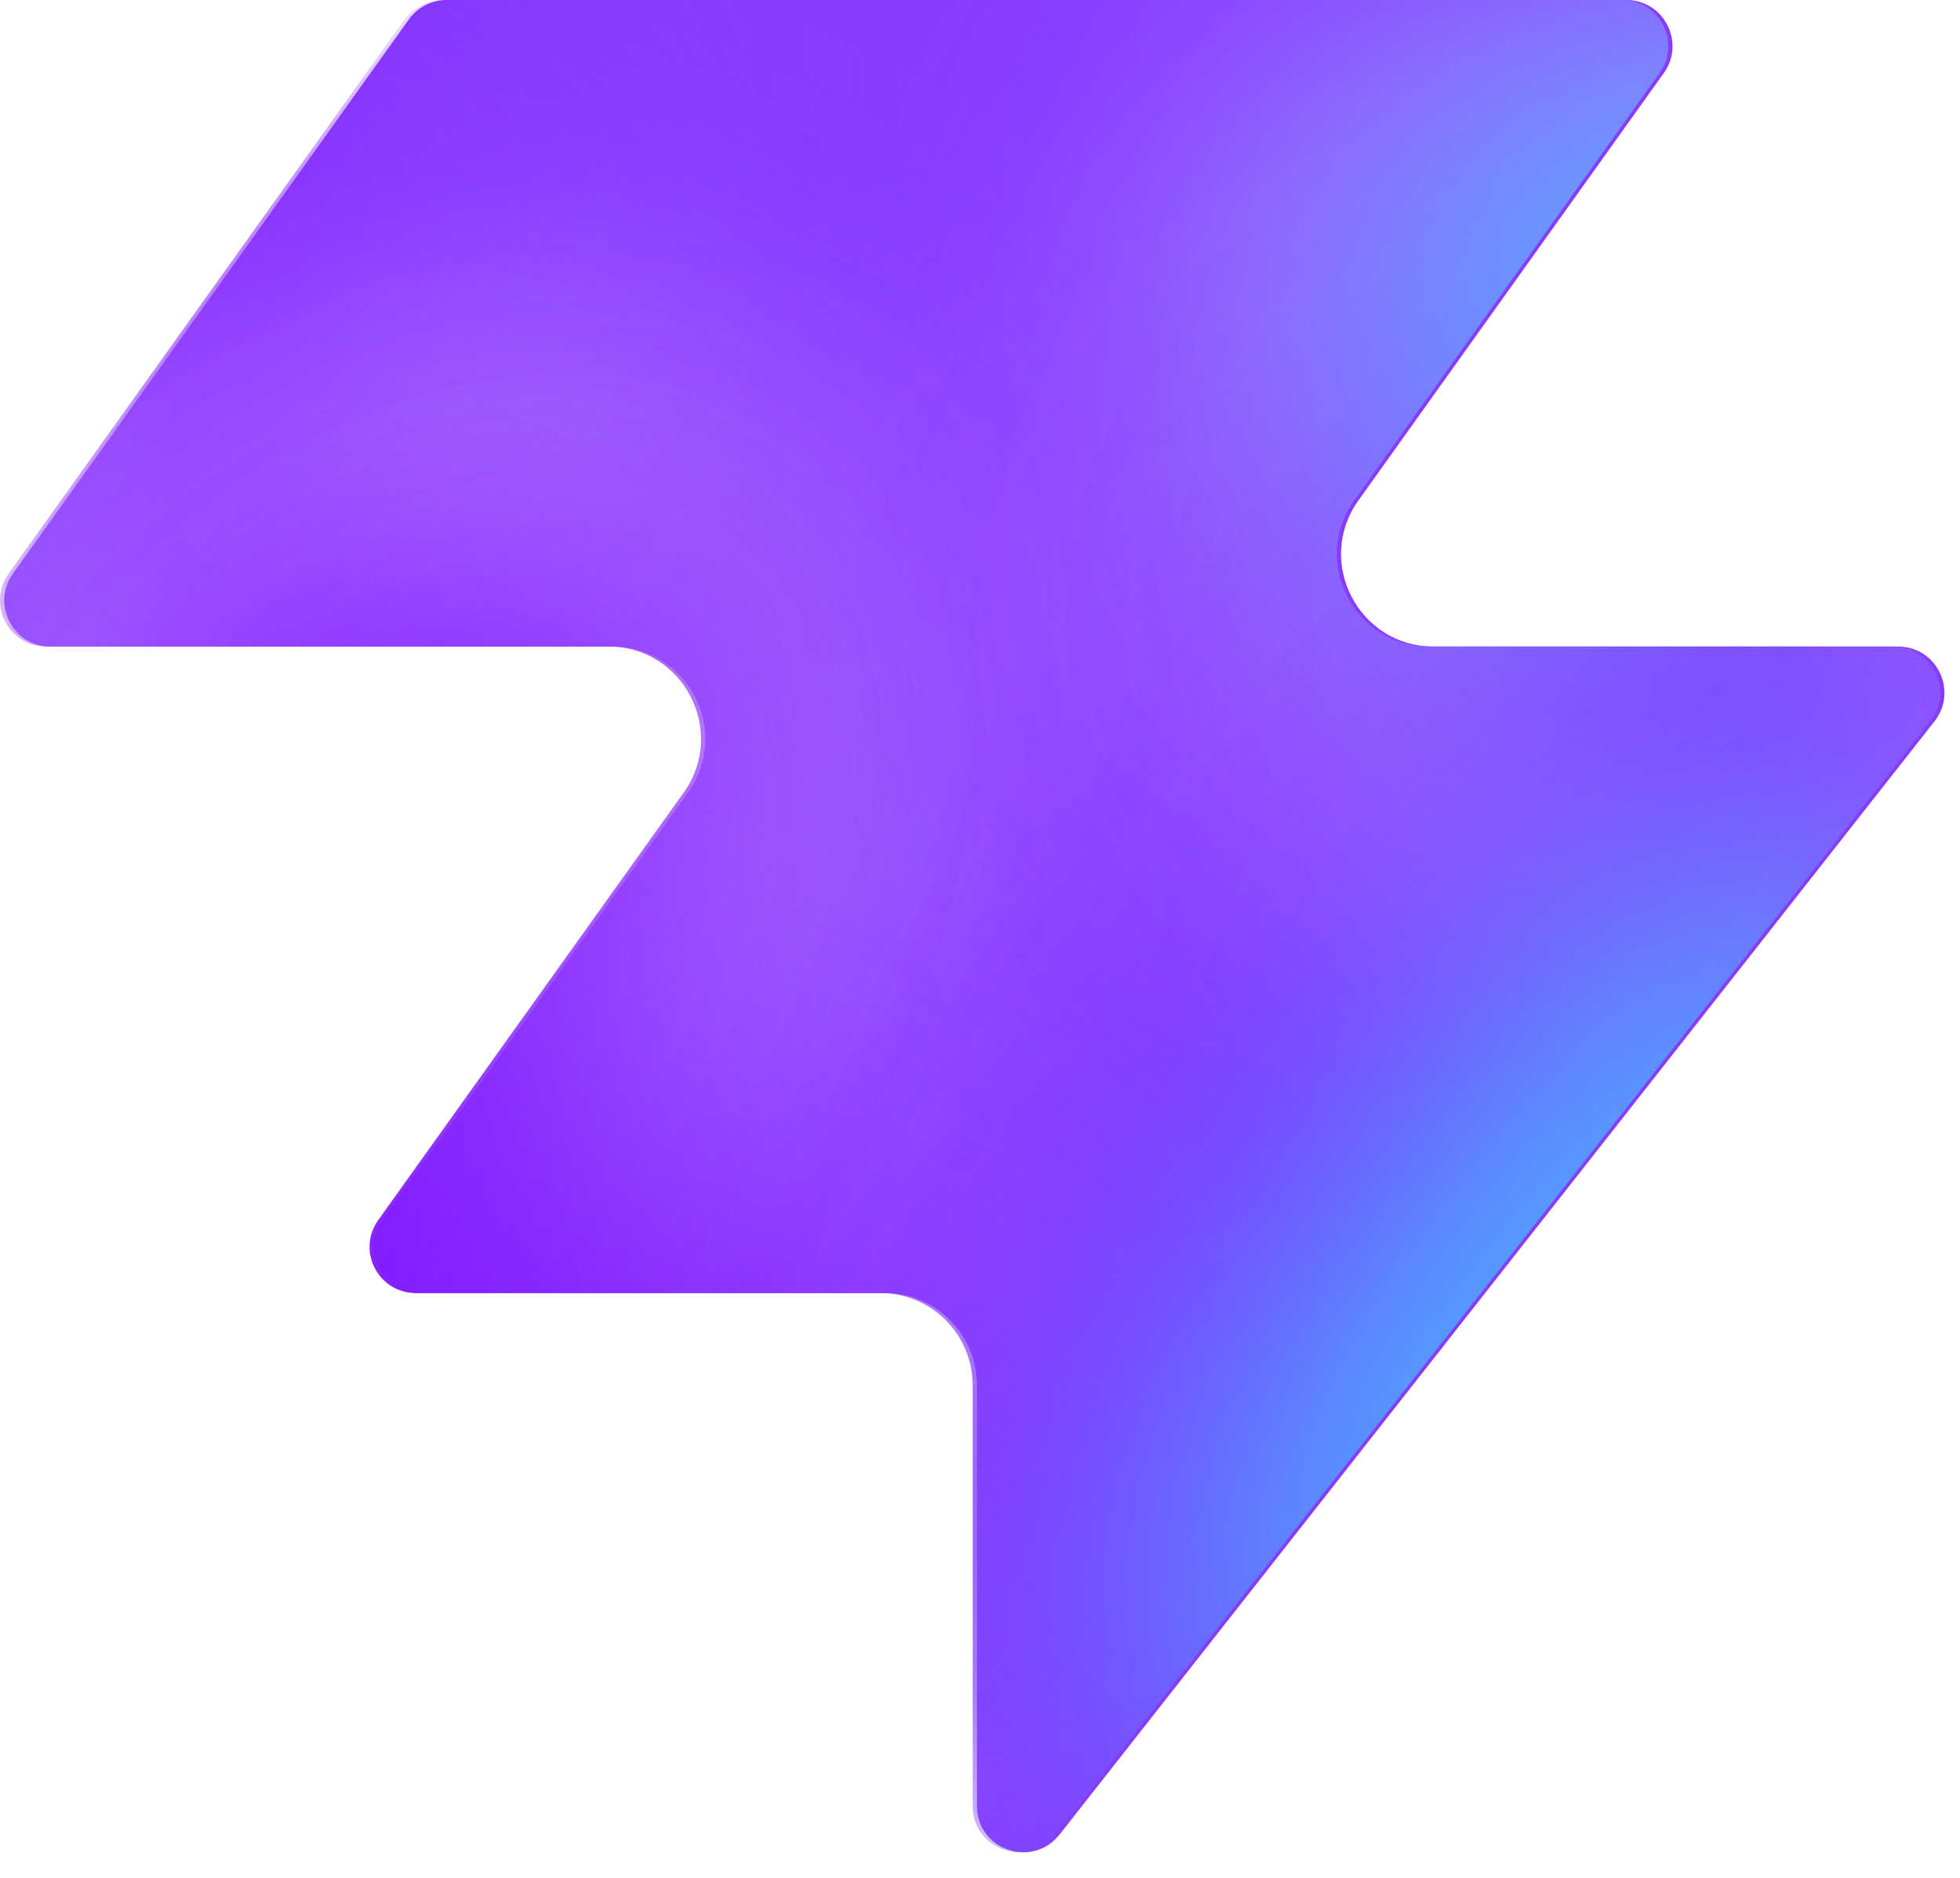
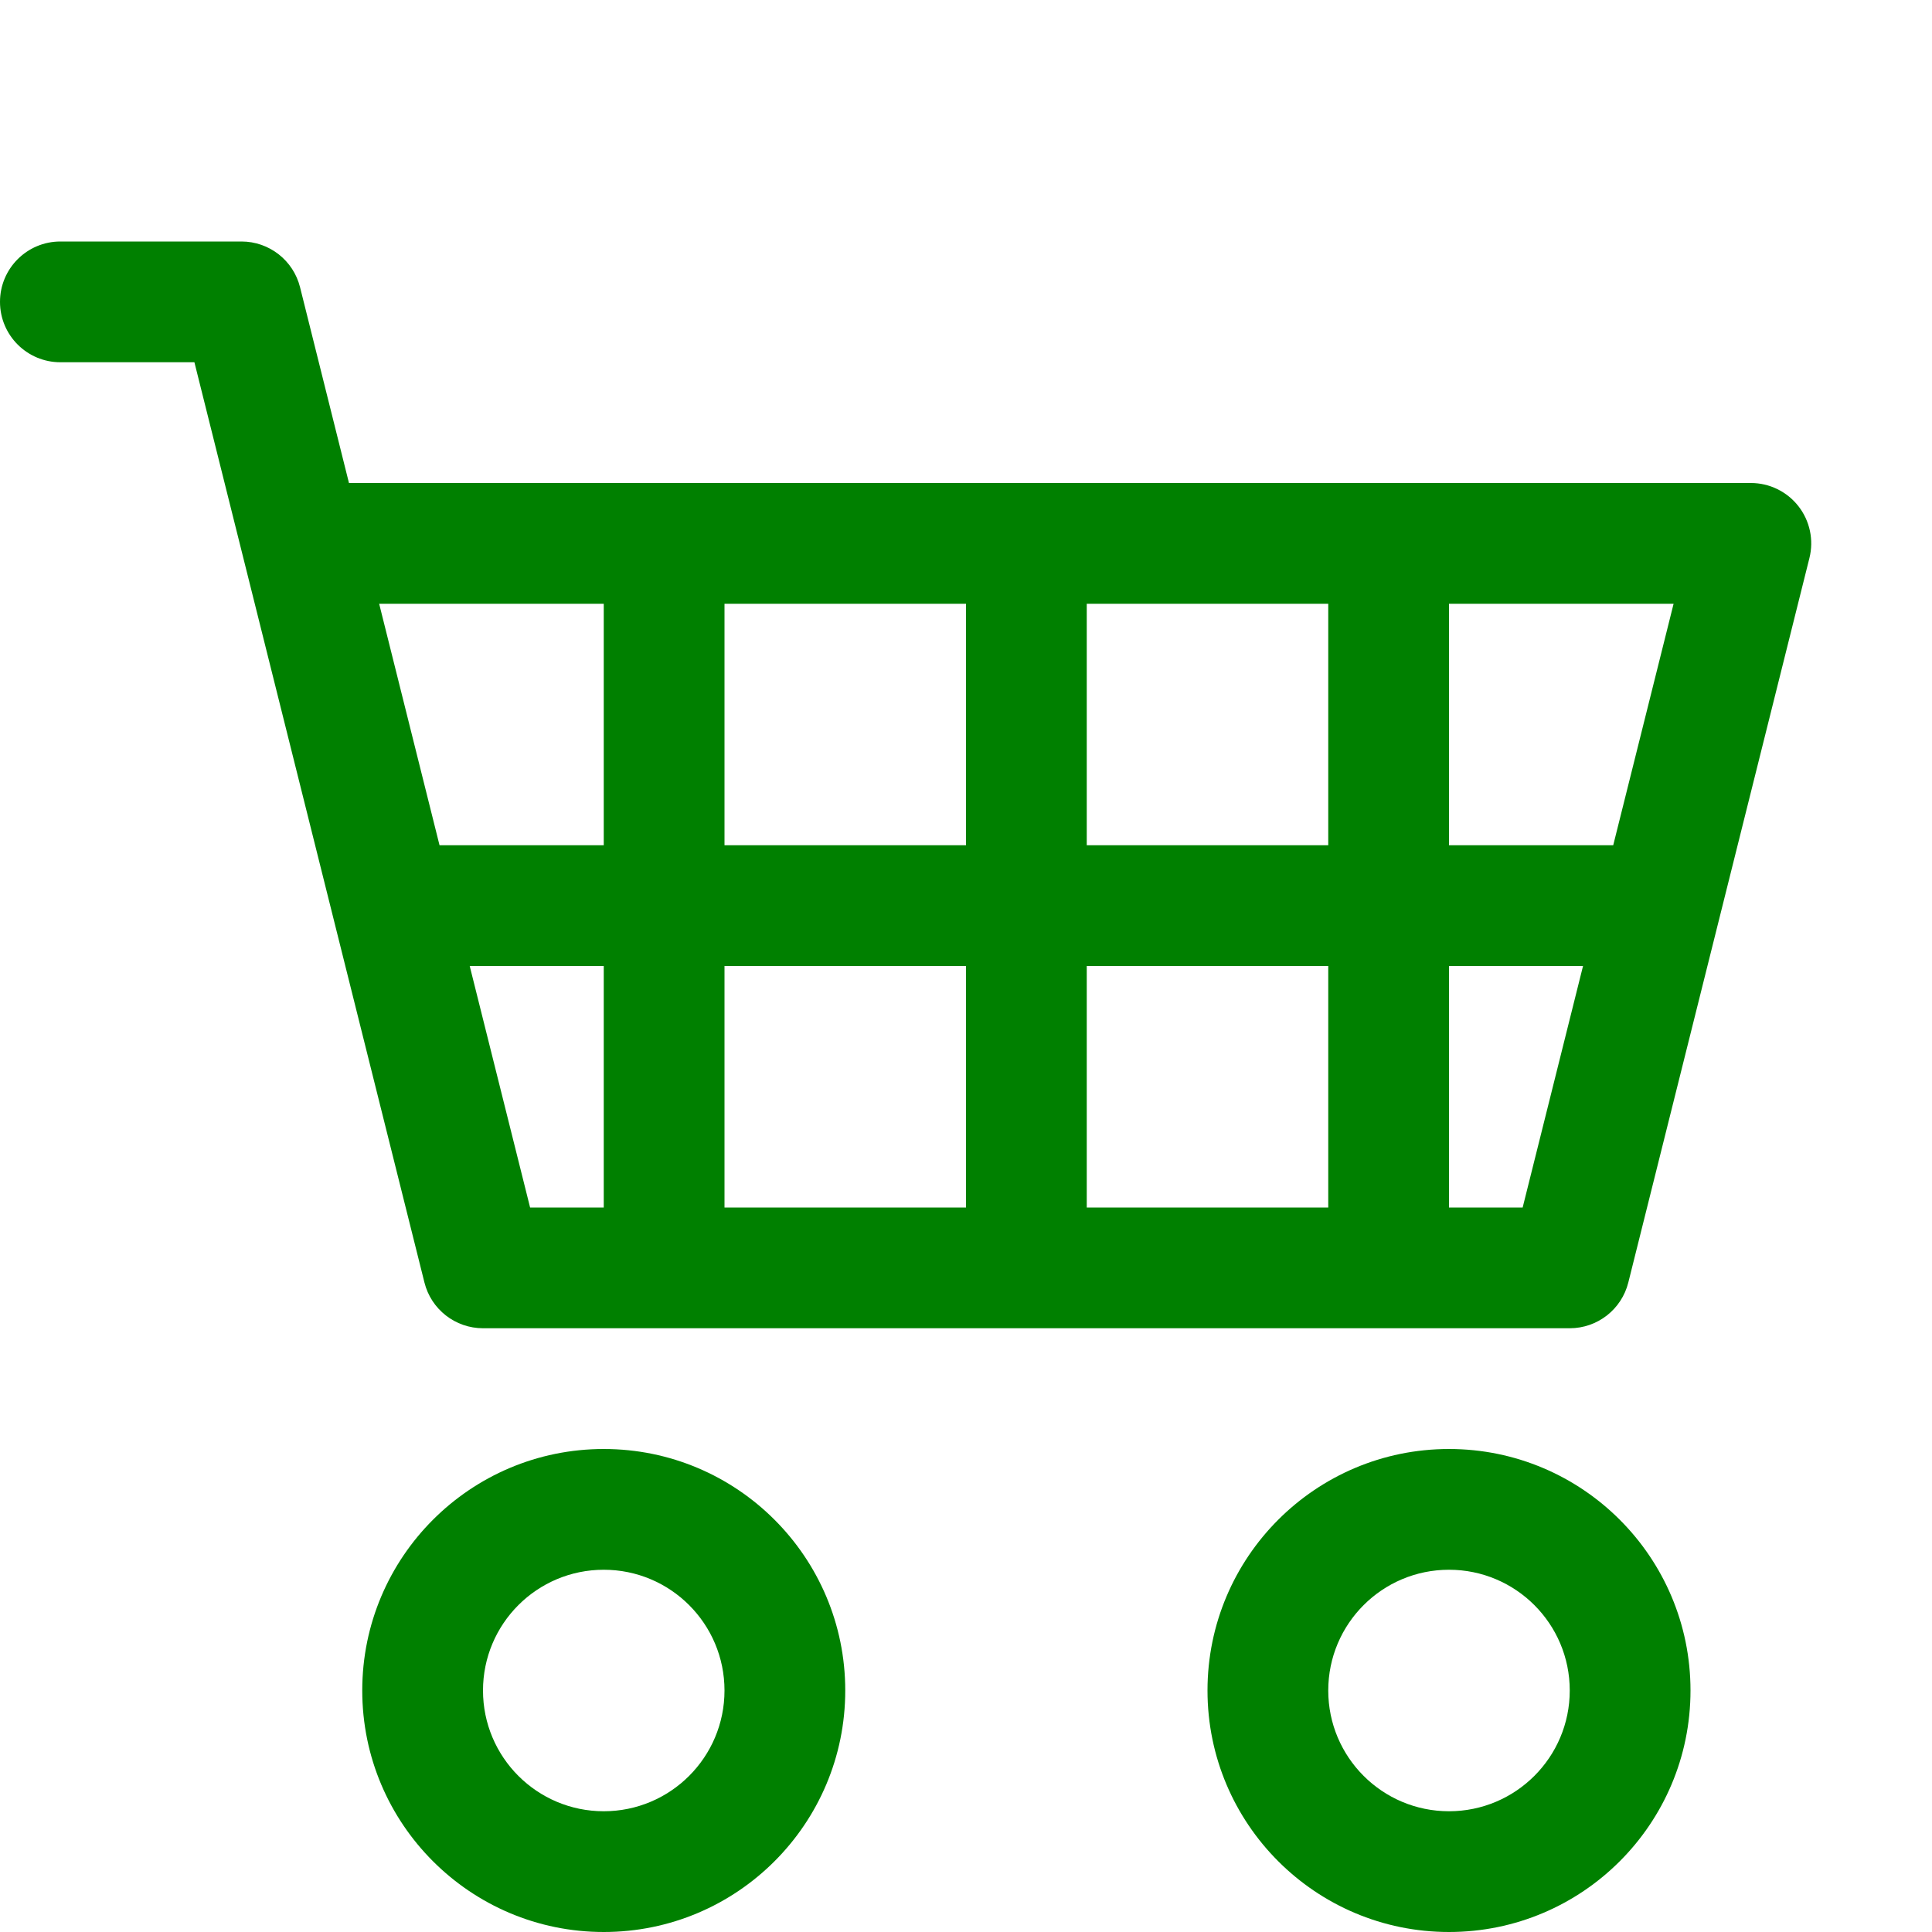
- <svg xmlns="http://www.w3.org/2000/svg" width="48" height="46" fill="none" viewBox="0 0 48 46">
-   <path fill="#863bff" d="M25.946 44.938c-.664.845-2.021.375-2.021-.698V33.937a2.26 2.26 0 0 0-2.262-2.262H10.287c-.92 0-1.456-1.04-.92-1.788l7.48-10.471c1.07-1.497 0-3.578-1.842-3.578H1.237c-.92 0-1.456-1.04-.92-1.788L10.013.474c.214-.297.556-.474.92-.474h28.894c.92 0 1.456 1.04.92 1.788l-7.48 10.471c-1.07 1.498 0 3.579 1.842 3.579h11.377c.943 0 1.473 1.088.89 1.83L25.947 44.94z" style="fill:#863bff;fill:color(display-p3 .525 .23 1);fill-opacity:1" />
-   <mask id="a" width="48" height="46" x="0" y="0" maskUnits="userSpaceOnUse" style="mask-type:alpha">
-     <path fill="#000" d="M25.842 44.938c-.664.844-2.021.375-2.021-.698V33.937a2.26 2.26 0 0 0-2.262-2.262H10.183c-.92 0-1.456-1.04-.92-1.788l7.48-10.471c1.07-1.498 0-3.579-1.842-3.579H1.133c-.92 0-1.456-1.04-.92-1.787L9.91.473c.214-.297.556-.474.92-.474h28.894c.92 0 1.456 1.04.92 1.788l-7.48 10.471c-1.07 1.498 0 3.578 1.842 3.578h11.377c.943 0 1.473 1.088.89 1.832L25.843 44.94z" style="fill:#000;fill-opacity:1" />
-   </mask>
-   <g mask="url(#a)">
-     <g filter="url(#b)">
-       <ellipse cx="5.508" cy="14.704" fill="#ede6ff" rx="5.508" ry="14.704" style="fill:#ede6ff;fill:color(display-p3 .927 .903 1);fill-opacity:1" transform="matrix(.00324 1 1 -.00324 -4.47 31.516)" />
-     </g>
-     <g filter="url(#c)">
-       <ellipse cx="10.399" cy="29.851" fill="#ede6ff" rx="10.399" ry="29.851" style="fill:#ede6ff;fill:color(display-p3 .927 .903 1);fill-opacity:1" transform="matrix(.00324 1 1 -.00324 -39.328 7.883)" />
-     </g>
-     <g filter="url(#d)">
-       <ellipse cx="5.508" cy="30.487" fill="#7e14ff" rx="5.508" ry="30.487" style="fill:#7e14ff;fill:color(display-p3 .492 .077 1);fill-opacity:1" transform="rotate(89.814 -25.913 -14.639)scale(1 -1)" />
-     </g>
-     <g filter="url(#e)">
-       <ellipse cx="5.508" cy="30.599" fill="#7e14ff" rx="5.508" ry="30.599" style="fill:#7e14ff;fill:color(display-p3 .492 .077 1);fill-opacity:1" transform="rotate(89.814 -32.644 -3.334)scale(1 -1)" />
-     </g>
-     <g filter="url(#f)">
-       <ellipse cx="5.508" cy="30.599" fill="#7e14ff" rx="5.508" ry="30.599" style="fill:#7e14ff;fill:color(display-p3 .492 .077 1);fill-opacity:1" transform="matrix(.00324 1 1 -.00324 -34.34 30.47)" />
-     </g>
-     <g filter="url(#g)">
-       <ellipse cx="14.072" cy="22.078" fill="#ede6ff" rx="14.072" ry="22.078" style="fill:#ede6ff;fill:color(display-p3 .927 .903 1);fill-opacity:1" transform="rotate(93.35 24.506 48.493)scale(-1 1)" />
-     </g>
-     <g filter="url(#h)">
-       <ellipse cx="3.47" cy="21.501" fill="#7e14ff" rx="3.47" ry="21.501" style="fill:#7e14ff;fill:color(display-p3 .492 .077 1);fill-opacity:1" transform="rotate(89.009 28.708 47.59)scale(-1 1)" />
-     </g>
-     <g filter="url(#i)">
-       <ellipse cx="3.47" cy="21.501" fill="#7e14ff" rx="3.47" ry="21.501" style="fill:#7e14ff;fill:color(display-p3 .492 .077 1);fill-opacity:1" transform="rotate(89.009 28.708 47.59)scale(-1 1)" />
-     </g>
-     <g filter="url(#j)">
-       <ellipse cx=".387" cy="8.972" fill="#7e14ff" rx="4.407" ry="29.108" style="fill:#7e14ff;fill:color(display-p3 .492 .077 1);fill-opacity:1" transform="rotate(39.51 .387 8.972)" />
-     </g>
-     <g filter="url(#k)">
-       <ellipse cx="47.523" cy="-6.092" fill="#7e14ff" rx="4.407" ry="29.108" style="fill:#7e14ff;fill:color(display-p3 .492 .077 1);fill-opacity:1" transform="rotate(37.892 47.523 -6.092)" />
-     </g>
-     <g filter="url(#l)">
-       <ellipse cx="41.412" cy="6.333" fill="#47bfff" rx="5.971" ry="9.665" style="fill:#47bfff;fill:color(display-p3 .28 .748 1);fill-opacity:1" transform="rotate(37.892 41.412 6.333)" />
-     </g>
-     <g filter="url(#m)">
-       <ellipse cx="-1.879" cy="38.332" fill="#7e14ff" rx="4.407" ry="29.108" style="fill:#7e14ff;fill:color(display-p3 .492 .077 1);fill-opacity:1" transform="rotate(37.892 -1.88 38.332)" />
-     </g>
-     <g filter="url(#n)">
-       <ellipse cx="-1.879" cy="38.332" fill="#7e14ff" rx="4.407" ry="29.108" style="fill:#7e14ff;fill:color(display-p3 .492 .077 1);fill-opacity:1" transform="rotate(37.892 -1.88 38.332)" />
-     </g>
-     <g filter="url(#o)">
-       <ellipse cx="35.651" cy="29.907" fill="#7e14ff" rx="4.407" ry="29.108" style="fill:#7e14ff;fill:color(display-p3 .492 .077 1);fill-opacity:1" transform="rotate(37.892 35.651 29.907)" />
-     </g>
-     <g filter="url(#p)">
-       <ellipse cx="38.418" cy="32.4" fill="#47bfff" rx="5.971" ry="15.297" style="fill:#47bfff;fill:color(display-p3 .28 .748 1);fill-opacity:1" transform="rotate(37.892 38.418 32.4)" />
-     </g>
-   </g>
-   <defs>
-     <filter id="b" width="60.045" height="41.654" x="-19.77" y="16.149" color-interpolation-filters="sRGB" filterUnits="userSpaceOnUse">
-       <feFlood flood-opacity="0" result="BackgroundImageFix" />
-       <feBlend in="SourceGraphic" in2="BackgroundImageFix" result="shape" />
-       <feGaussianBlur result="effect1_foregroundBlur_2002_17158" stdDeviation="7.659" />
-     </filter>
-     <filter id="c" width="90.34" height="51.437" x="-54.613" y="-7.533" color-interpolation-filters="sRGB" filterUnits="userSpaceOnUse">
-       <feFlood flood-opacity="0" result="BackgroundImageFix" />
-       <feBlend in="SourceGraphic" in2="BackgroundImageFix" result="shape" />
-       <feGaussianBlur result="effect1_foregroundBlur_2002_17158" stdDeviation="7.659" />
-     </filter>
-     <filter id="d" width="79.355" height="29.4" x="-49.64" y="2.03" color-interpolation-filters="sRGB" filterUnits="userSpaceOnUse">
-       <feFlood flood-opacity="0" result="BackgroundImageFix" />
-       <feBlend in="SourceGraphic" in2="BackgroundImageFix" result="shape" />
-       <feGaussianBlur result="effect1_foregroundBlur_2002_17158" stdDeviation="4.596" />
-     </filter>
-     <filter id="e" width="79.579" height="29.4" x="-45.045" y="20.029" color-interpolation-filters="sRGB" filterUnits="userSpaceOnUse">
-       <feFlood flood-opacity="0" result="BackgroundImageFix" />
-       <feBlend in="SourceGraphic" in2="BackgroundImageFix" result="shape" />
-       <feGaussianBlur result="effect1_foregroundBlur_2002_17158" stdDeviation="4.596" />
-     </filter>
-     <filter id="f" width="79.579" height="29.4" x="-43.513" y="21.178" color-interpolation-filters="sRGB" filterUnits="userSpaceOnUse">
-       <feFlood flood-opacity="0" result="BackgroundImageFix" />
-       <feBlend in="SourceGraphic" in2="BackgroundImageFix" result="shape" />
-       <feGaussianBlur result="effect1_foregroundBlur_2002_17158" stdDeviation="4.596" />
-     </filter>
-     <filter id="g" width="74.749" height="58.852" x="15.756" y="-17.901" color-interpolation-filters="sRGB" filterUnits="userSpaceOnUse">
-       <feFlood flood-opacity="0" result="BackgroundImageFix" />
-       <feBlend in="SourceGraphic" in2="BackgroundImageFix" result="shape" />
-       <feGaussianBlur result="effect1_foregroundBlur_2002_17158" stdDeviation="7.659" />
-     </filter>
-     <filter id="h" width="61.377" height="25.362" x="23.548" y="2.284" color-interpolation-filters="sRGB" filterUnits="userSpaceOnUse">
-       <feFlood flood-opacity="0" result="BackgroundImageFix" />
-       <feBlend in="SourceGraphic" in2="BackgroundImageFix" result="shape" />
-       <feGaussianBlur result="effect1_foregroundBlur_2002_17158" stdDeviation="4.596" />
-     </filter>
-     <filter id="i" width="61.377" height="25.362" x="23.548" y="2.284" color-interpolation-filters="sRGB" filterUnits="userSpaceOnUse">
-       <feFlood flood-opacity="0" result="BackgroundImageFix" />
-       <feBlend in="SourceGraphic" in2="BackgroundImageFix" result="shape" />
-       <feGaussianBlur result="effect1_foregroundBlur_2002_17158" stdDeviation="4.596" />
-     </filter>
-     <filter id="j" width="56.045" height="63.649" x="-27.636" y="-22.853" color-interpolation-filters="sRGB" filterUnits="userSpaceOnUse">
-       <feFlood flood-opacity="0" result="BackgroundImageFix" />
-       <feBlend in="SourceGraphic" in2="BackgroundImageFix" result="shape" />
-       <feGaussianBlur result="effect1_foregroundBlur_2002_17158" stdDeviation="4.596" />
-     </filter>
-     <filter id="k" width="54.814" height="64.646" x="20.116" y="-38.415" color-interpolation-filters="sRGB" filterUnits="userSpaceOnUse">
-       <feFlood flood-opacity="0" result="BackgroundImageFix" />
-       <feBlend in="SourceGraphic" in2="BackgroundImageFix" result="shape" />
-       <feGaussianBlur result="effect1_foregroundBlur_2002_17158" stdDeviation="4.596" />
-     </filter>
-     <filter id="l" width="33.541" height="35.313" x="24.641" y="-11.323" color-interpolation-filters="sRGB" filterUnits="userSpaceOnUse">
-       <feFlood flood-opacity="0" result="BackgroundImageFix" />
-       <feBlend in="SourceGraphic" in2="BackgroundImageFix" result="shape" />
-       <feGaussianBlur result="effect1_foregroundBlur_2002_17158" stdDeviation="4.596" />
-     </filter>
-     <filter id="m" width="54.814" height="64.646" x="-29.286" y="6.009" color-interpolation-filters="sRGB" filterUnits="userSpaceOnUse">
-       <feFlood flood-opacity="0" result="BackgroundImageFix" />
-       <feBlend in="SourceGraphic" in2="BackgroundImageFix" result="shape" />
-       <feGaussianBlur result="effect1_foregroundBlur_2002_17158" stdDeviation="4.596" />
-     </filter>
-     <filter id="n" width="54.814" height="64.646" x="-29.286" y="6.009" color-interpolation-filters="sRGB" filterUnits="userSpaceOnUse">
-       <feFlood flood-opacity="0" result="BackgroundImageFix" />
-       <feBlend in="SourceGraphic" in2="BackgroundImageFix" result="shape" />
-       <feGaussianBlur result="effect1_foregroundBlur_2002_17158" stdDeviation="4.596" />
-     </filter>
-     <filter id="o" width="54.814" height="64.646" x="8.244" y="-2.416" color-interpolation-filters="sRGB" filterUnits="userSpaceOnUse">
-       <feFlood flood-opacity="0" result="BackgroundImageFix" />
-       <feBlend in="SourceGraphic" in2="BackgroundImageFix" result="shape" />
-       <feGaussianBlur result="effect1_foregroundBlur_2002_17158" stdDeviation="4.596" />
-     </filter>
-     <filter id="p" width="39.409" height="43.623" x="18.713" y="10.588" color-interpolation-filters="sRGB" filterUnits="userSpaceOnUse">
-       <feFlood flood-opacity="0" result="BackgroundImageFix" />
-       <feBlend in="SourceGraphic" in2="BackgroundImageFix" result="shape" />
-       <feGaussianBlur result="effect1_foregroundBlur_2002_17158" stdDeviation="4.596" />
-     </filter>
-   </defs>
+ <svg xmlns="http://www.w3.org/2000/svg" width="16" height="16" fill="green" class="bi bi-cart4" viewBox="0 0 16 16">
+   <path d="M0 2.5A.5.5 0 0 1 .5 2H2a.5.5 0 0 1 .485.379L2.89 4H14.5a.5.5 0 0 1 .485.621l-1.5 6A.5.5 0 0 1 13 11H4a.5.5 0 0 1-.485-.379L1.61 3H.5a.5.5 0 0 1-.5-.5M3.14 5l.5 2H5V5zM6 5v2h2V5zm3 0v2h2V5zm3 0v2h1.36l.5-2zm1.11 3H12v2h.61zM11 8H9v2h2zM8 8H6v2h2zM5 8H3.89l.5 2H5zm0 5a1 1 0 1 0 0 2 1 1 0 0 0 0-2m-2 1a2 2 0 1 1 4 0 2 2 0 0 1-4 0m9-1a1 1 0 1 0 0 2 1 1 0 0 0 0-2m-2 1a2 2 0 1 1 4 0 2 2 0 0 1-4 0" />
</svg>
